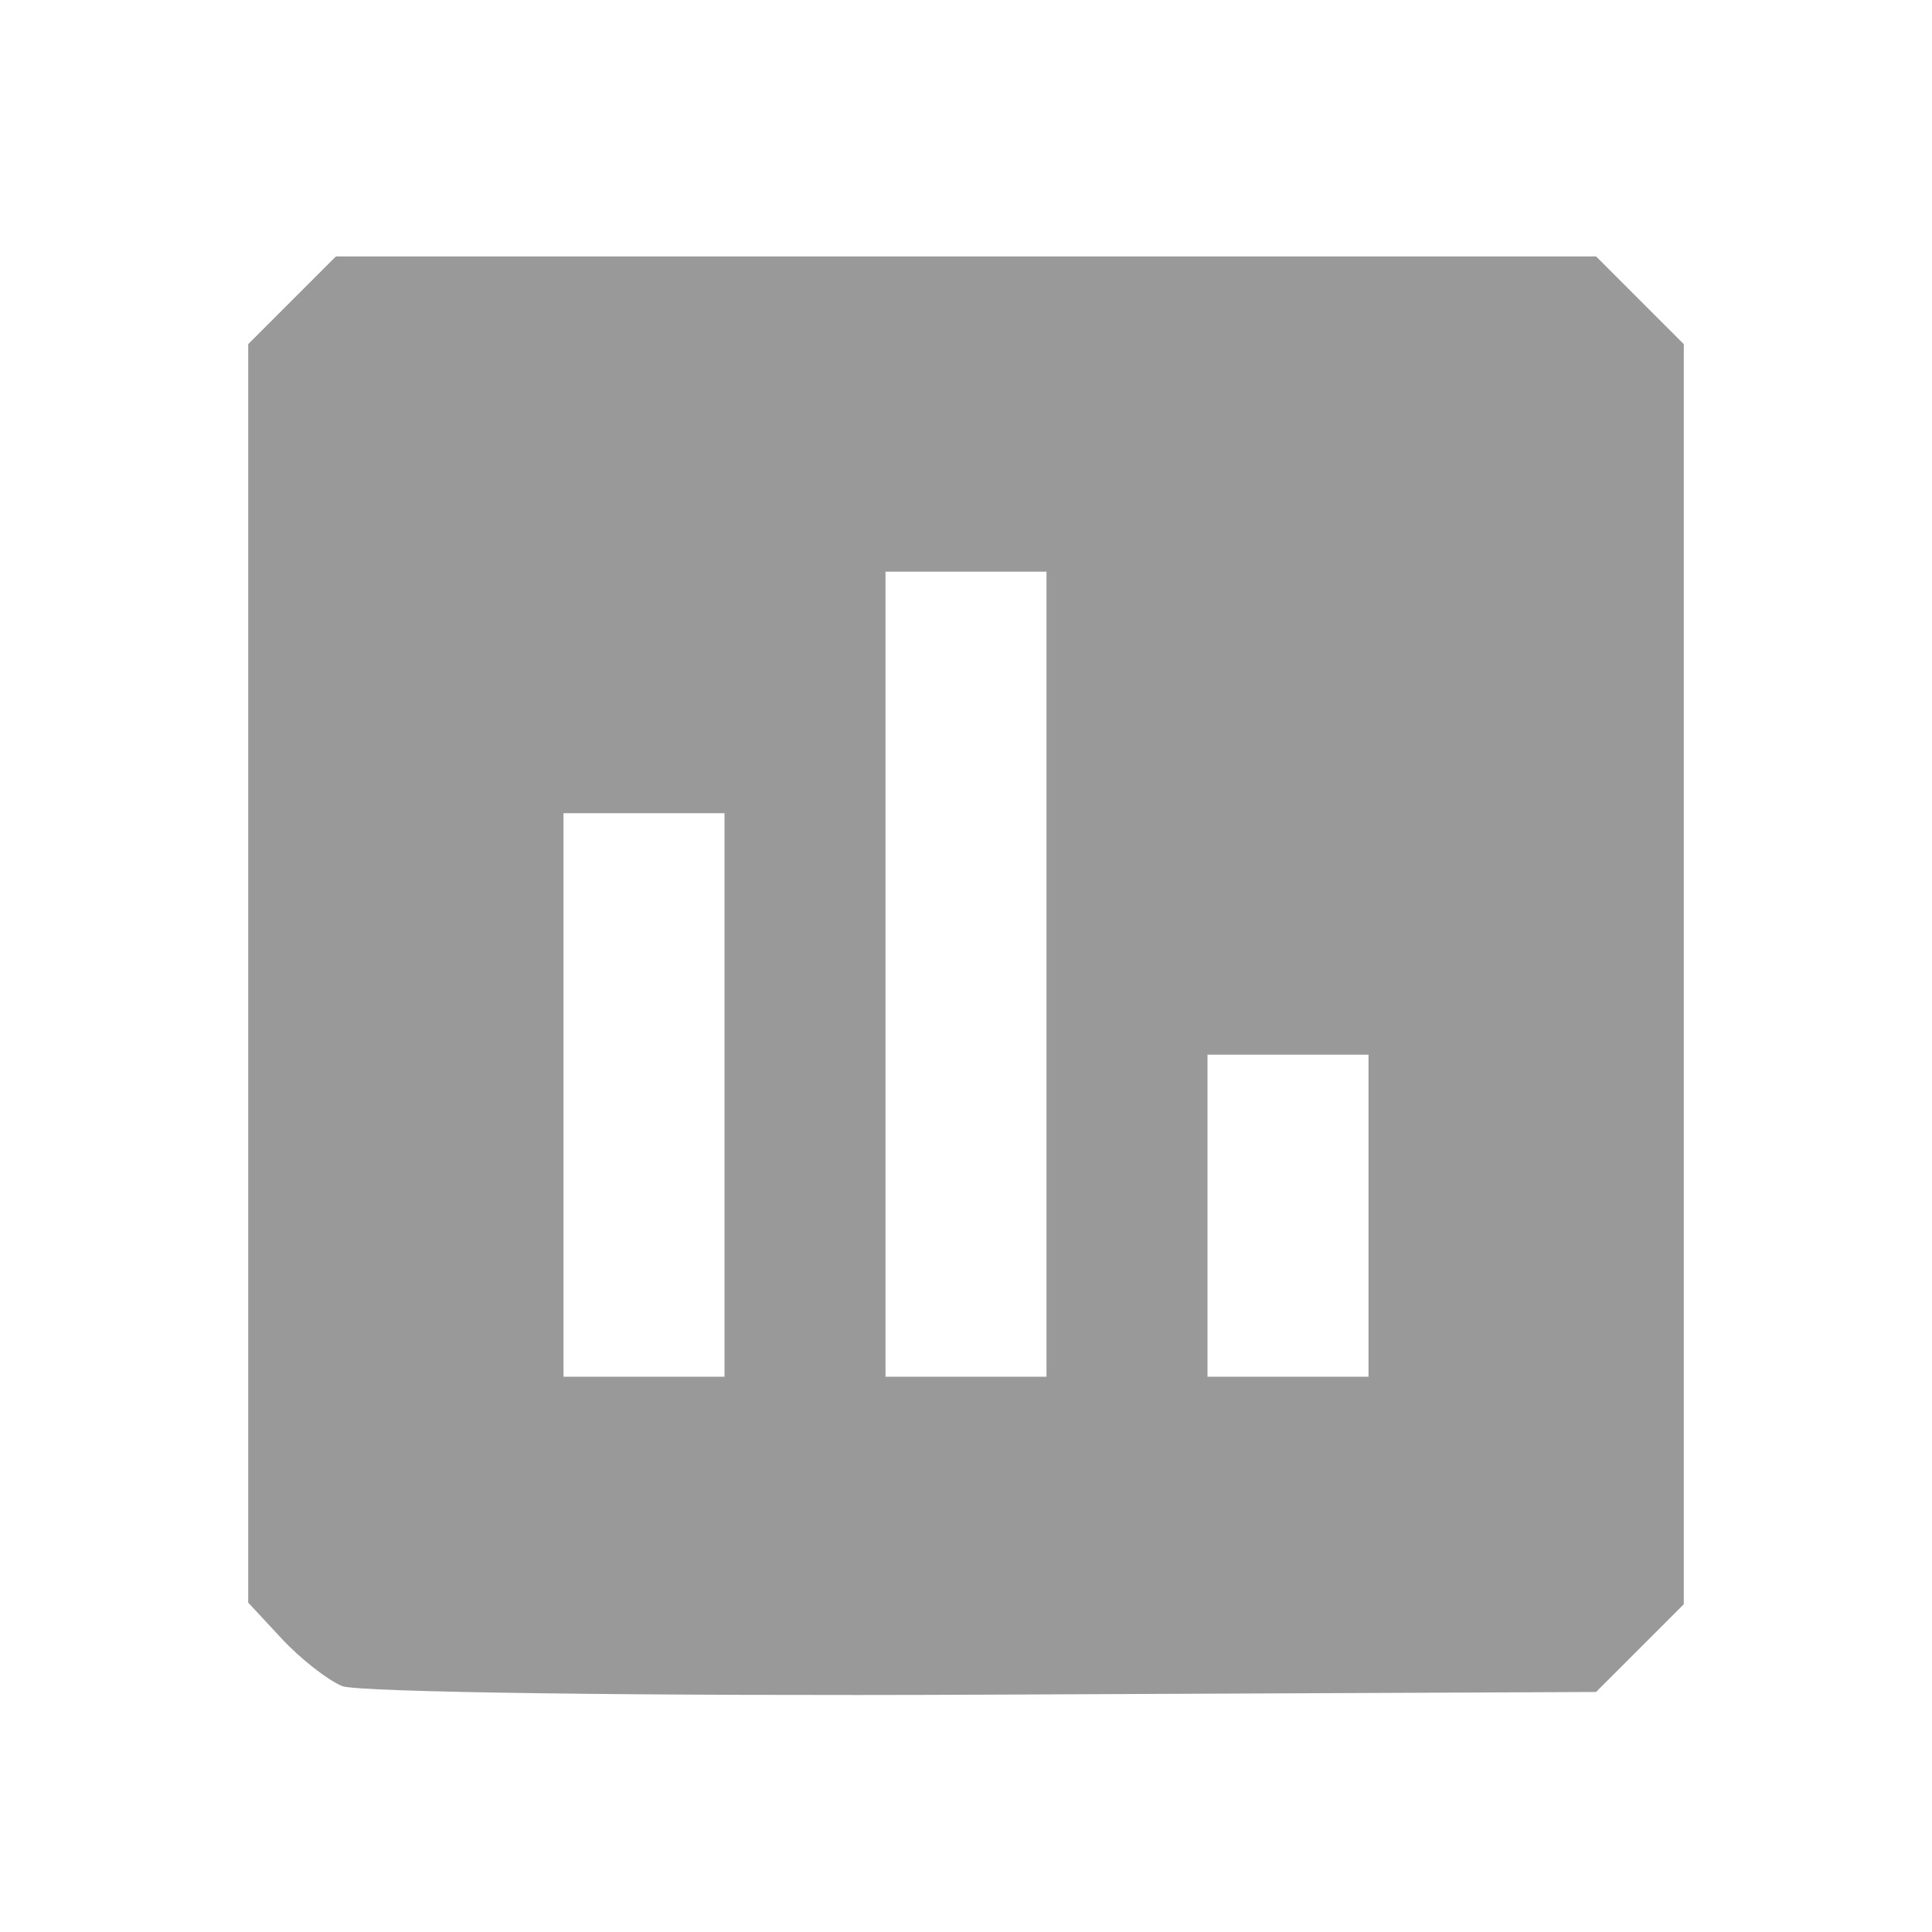
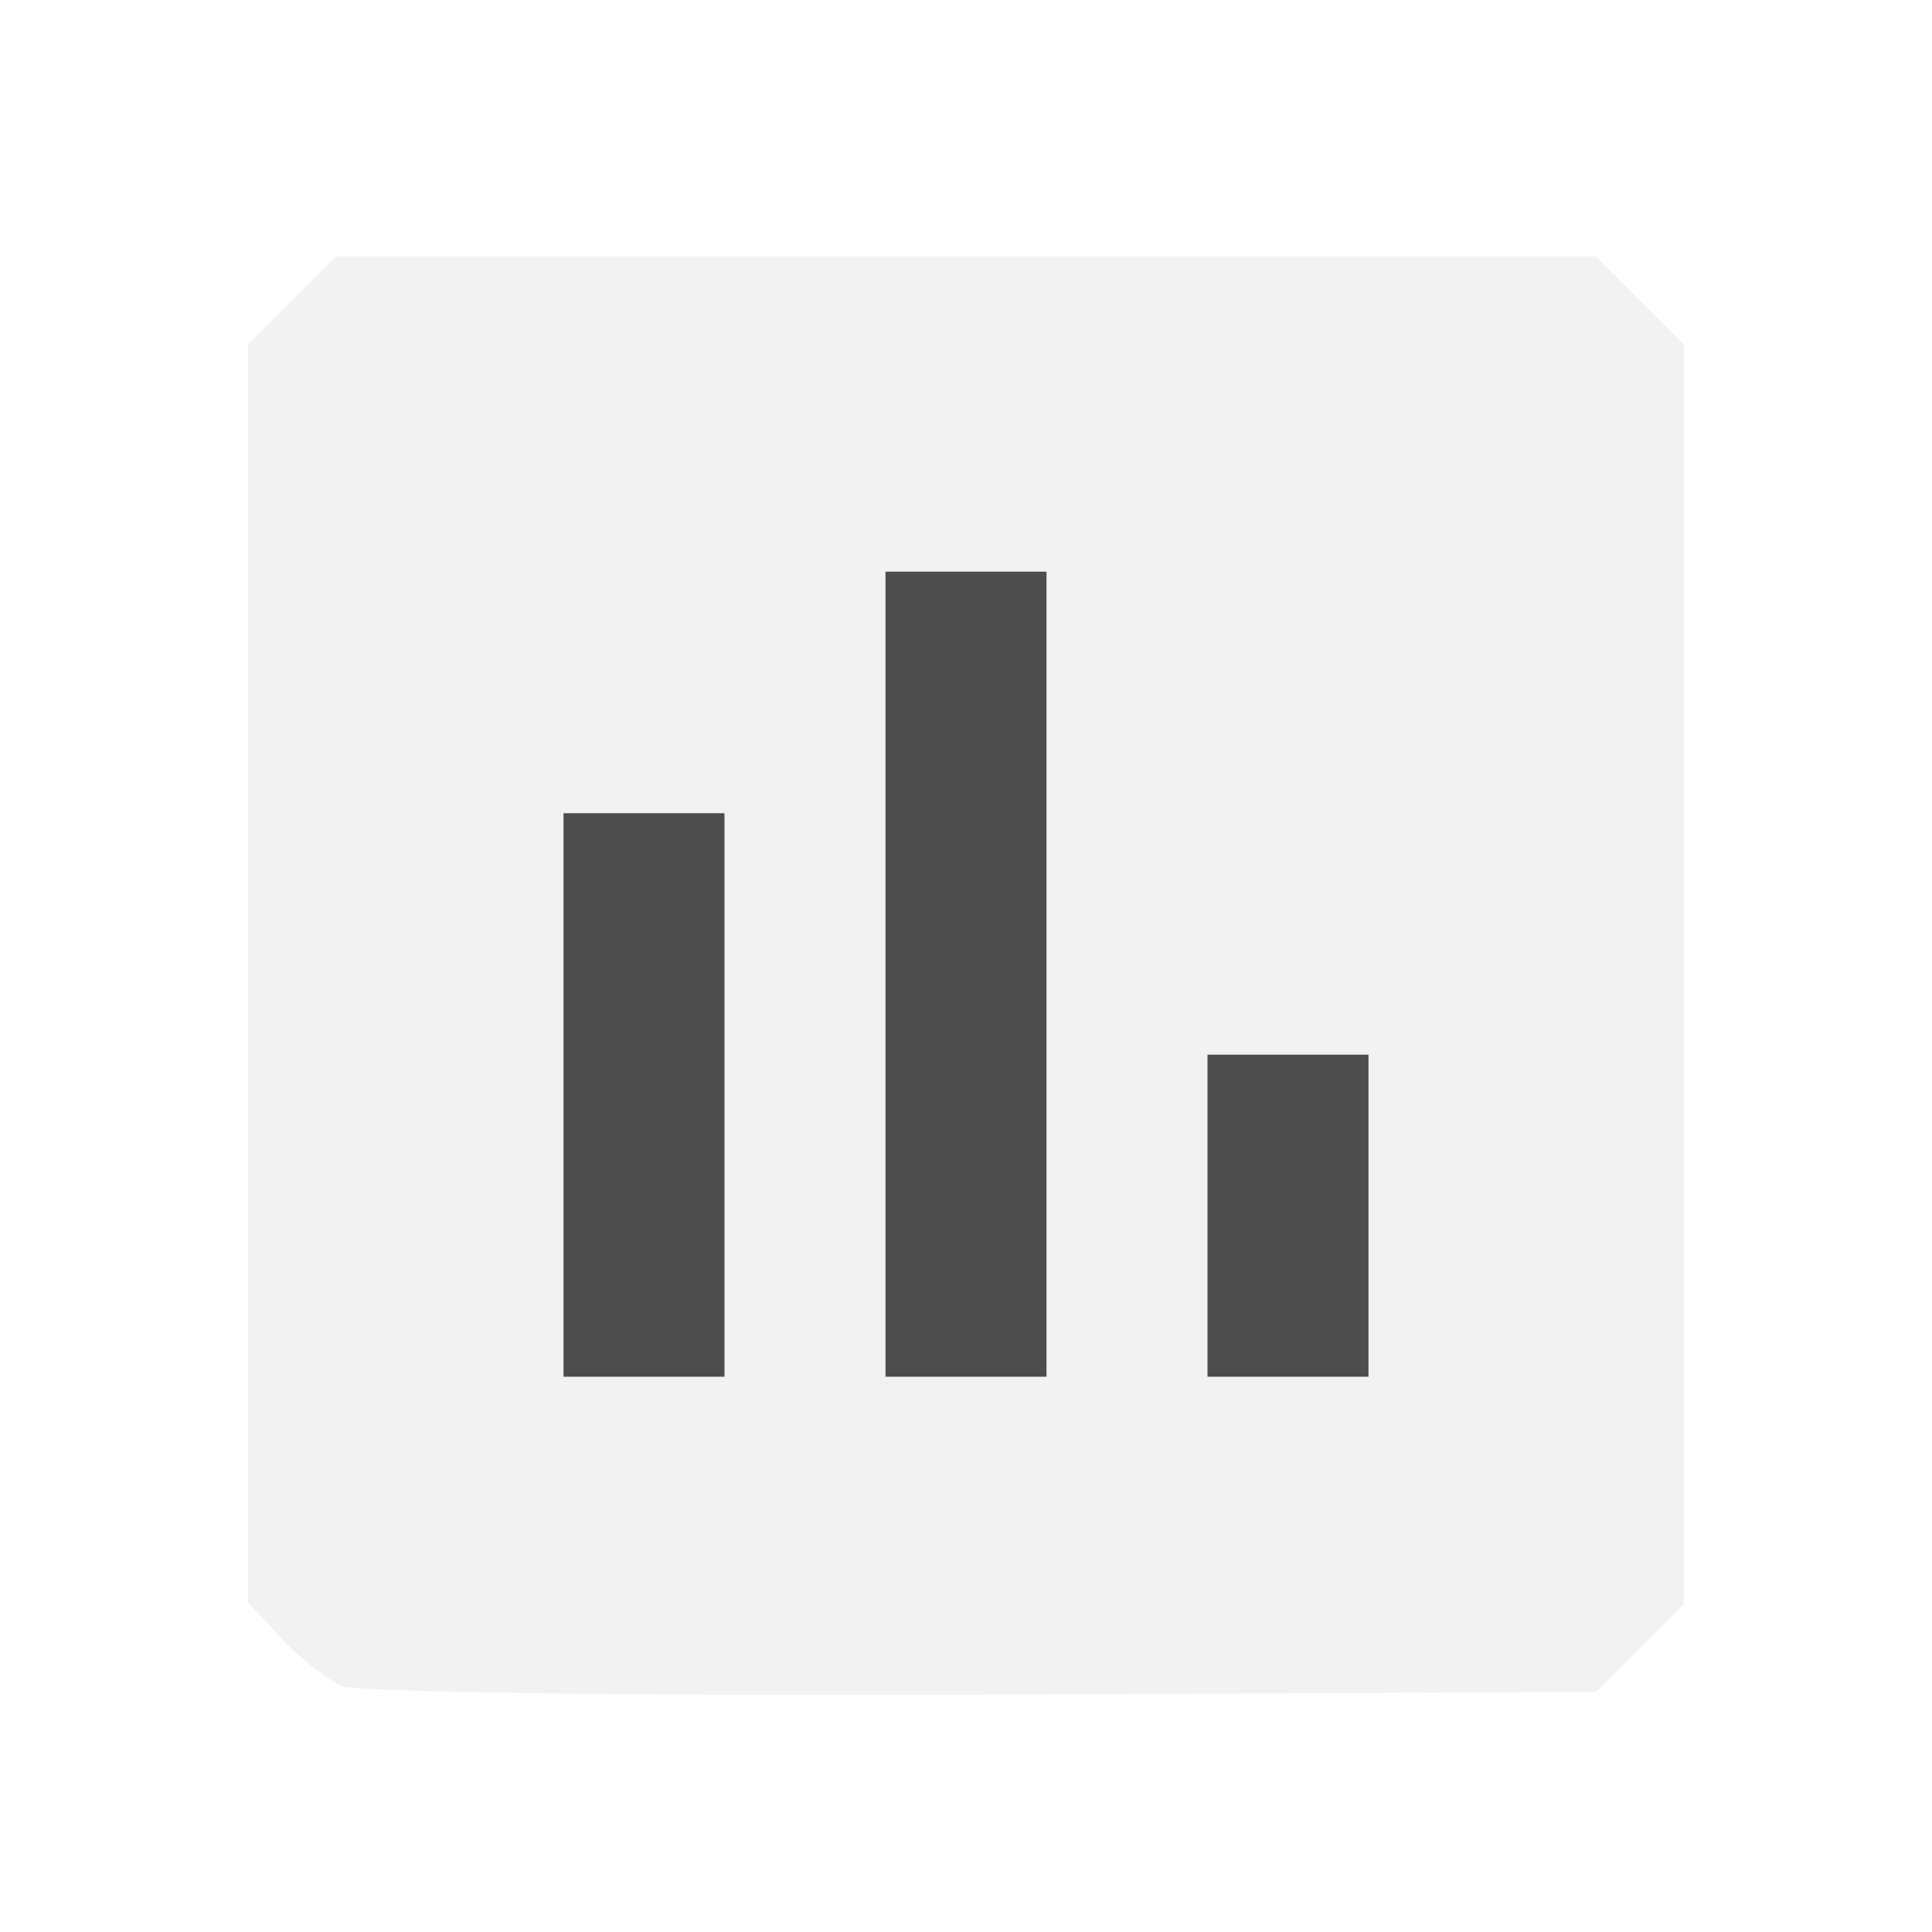
<svg xmlns="http://www.w3.org/2000/svg" version="1.1" id="svg2" width="192" height="192" viewBox="0 0 192 192">
  <defs id="defs6" />
-   <path style="fill:#999999;stroke-width:1.333" d="m 34,167.562 c -1.467,-0.618 -4.167,-2.737 -6,-4.71 l -3.333,-3.587 V 96.732 34.198 L 29.026,29.839 33.385,25.48 H 96 158.615 l 4.359,4.359 4.359,4.359 v 62.615 62.615 l -4.358,4.359 -4.358,4.359 -60.975,0.269 C 64.106,168.564 35.467,168.18 34,167.562 Z M 72,108.814 V 80.814 h -8 -8 v 28 28 h 8 8 z m 32,-12 v -40 h -8 -8 v 40 40 h 8 8 z m 32,24 v -16 h -8 -8 v 16 16 h 8 8 z" id="path817" />
+   <rect style="opacity:1;fill:#4d4d4d;fill-opacity:1;stroke:none;stroke-width:3.233;stroke-linecap:round;stroke-linejoin:round;stroke-miterlimit:4;stroke-dasharray:none;stroke-opacity:1;paint-order:normal" id="rect812" width="111.458" height="110.644" x="40.678" y="43.932" ry="8.499" />
+   <path style="fill:#f2f2f2;stroke-width:1.333" d="m 34,167.562 c -1.467,-0.618 -4.167,-2.737 -6,-4.71 l -3.333,-3.587 V 96.732 34.198 L 29.026,29.839 33.385,25.48 H 96 158.615 l 4.359,4.359 4.359,4.359 v 62.615 62.615 l -4.358,4.359 -4.358,4.359 -60.975,0.269 C 64.106,168.564 35.467,168.18 34,167.562 Z M 72,108.814 V 80.814 h -8 -8 v 28 28 h 8 8 z m 32,-12 v -40 h -8 -8 v 40 40 h 8 8 z m 32,24 v -16 h -8 -8 v 16 16 h 8 8 z" id="path817" />
</svg>
